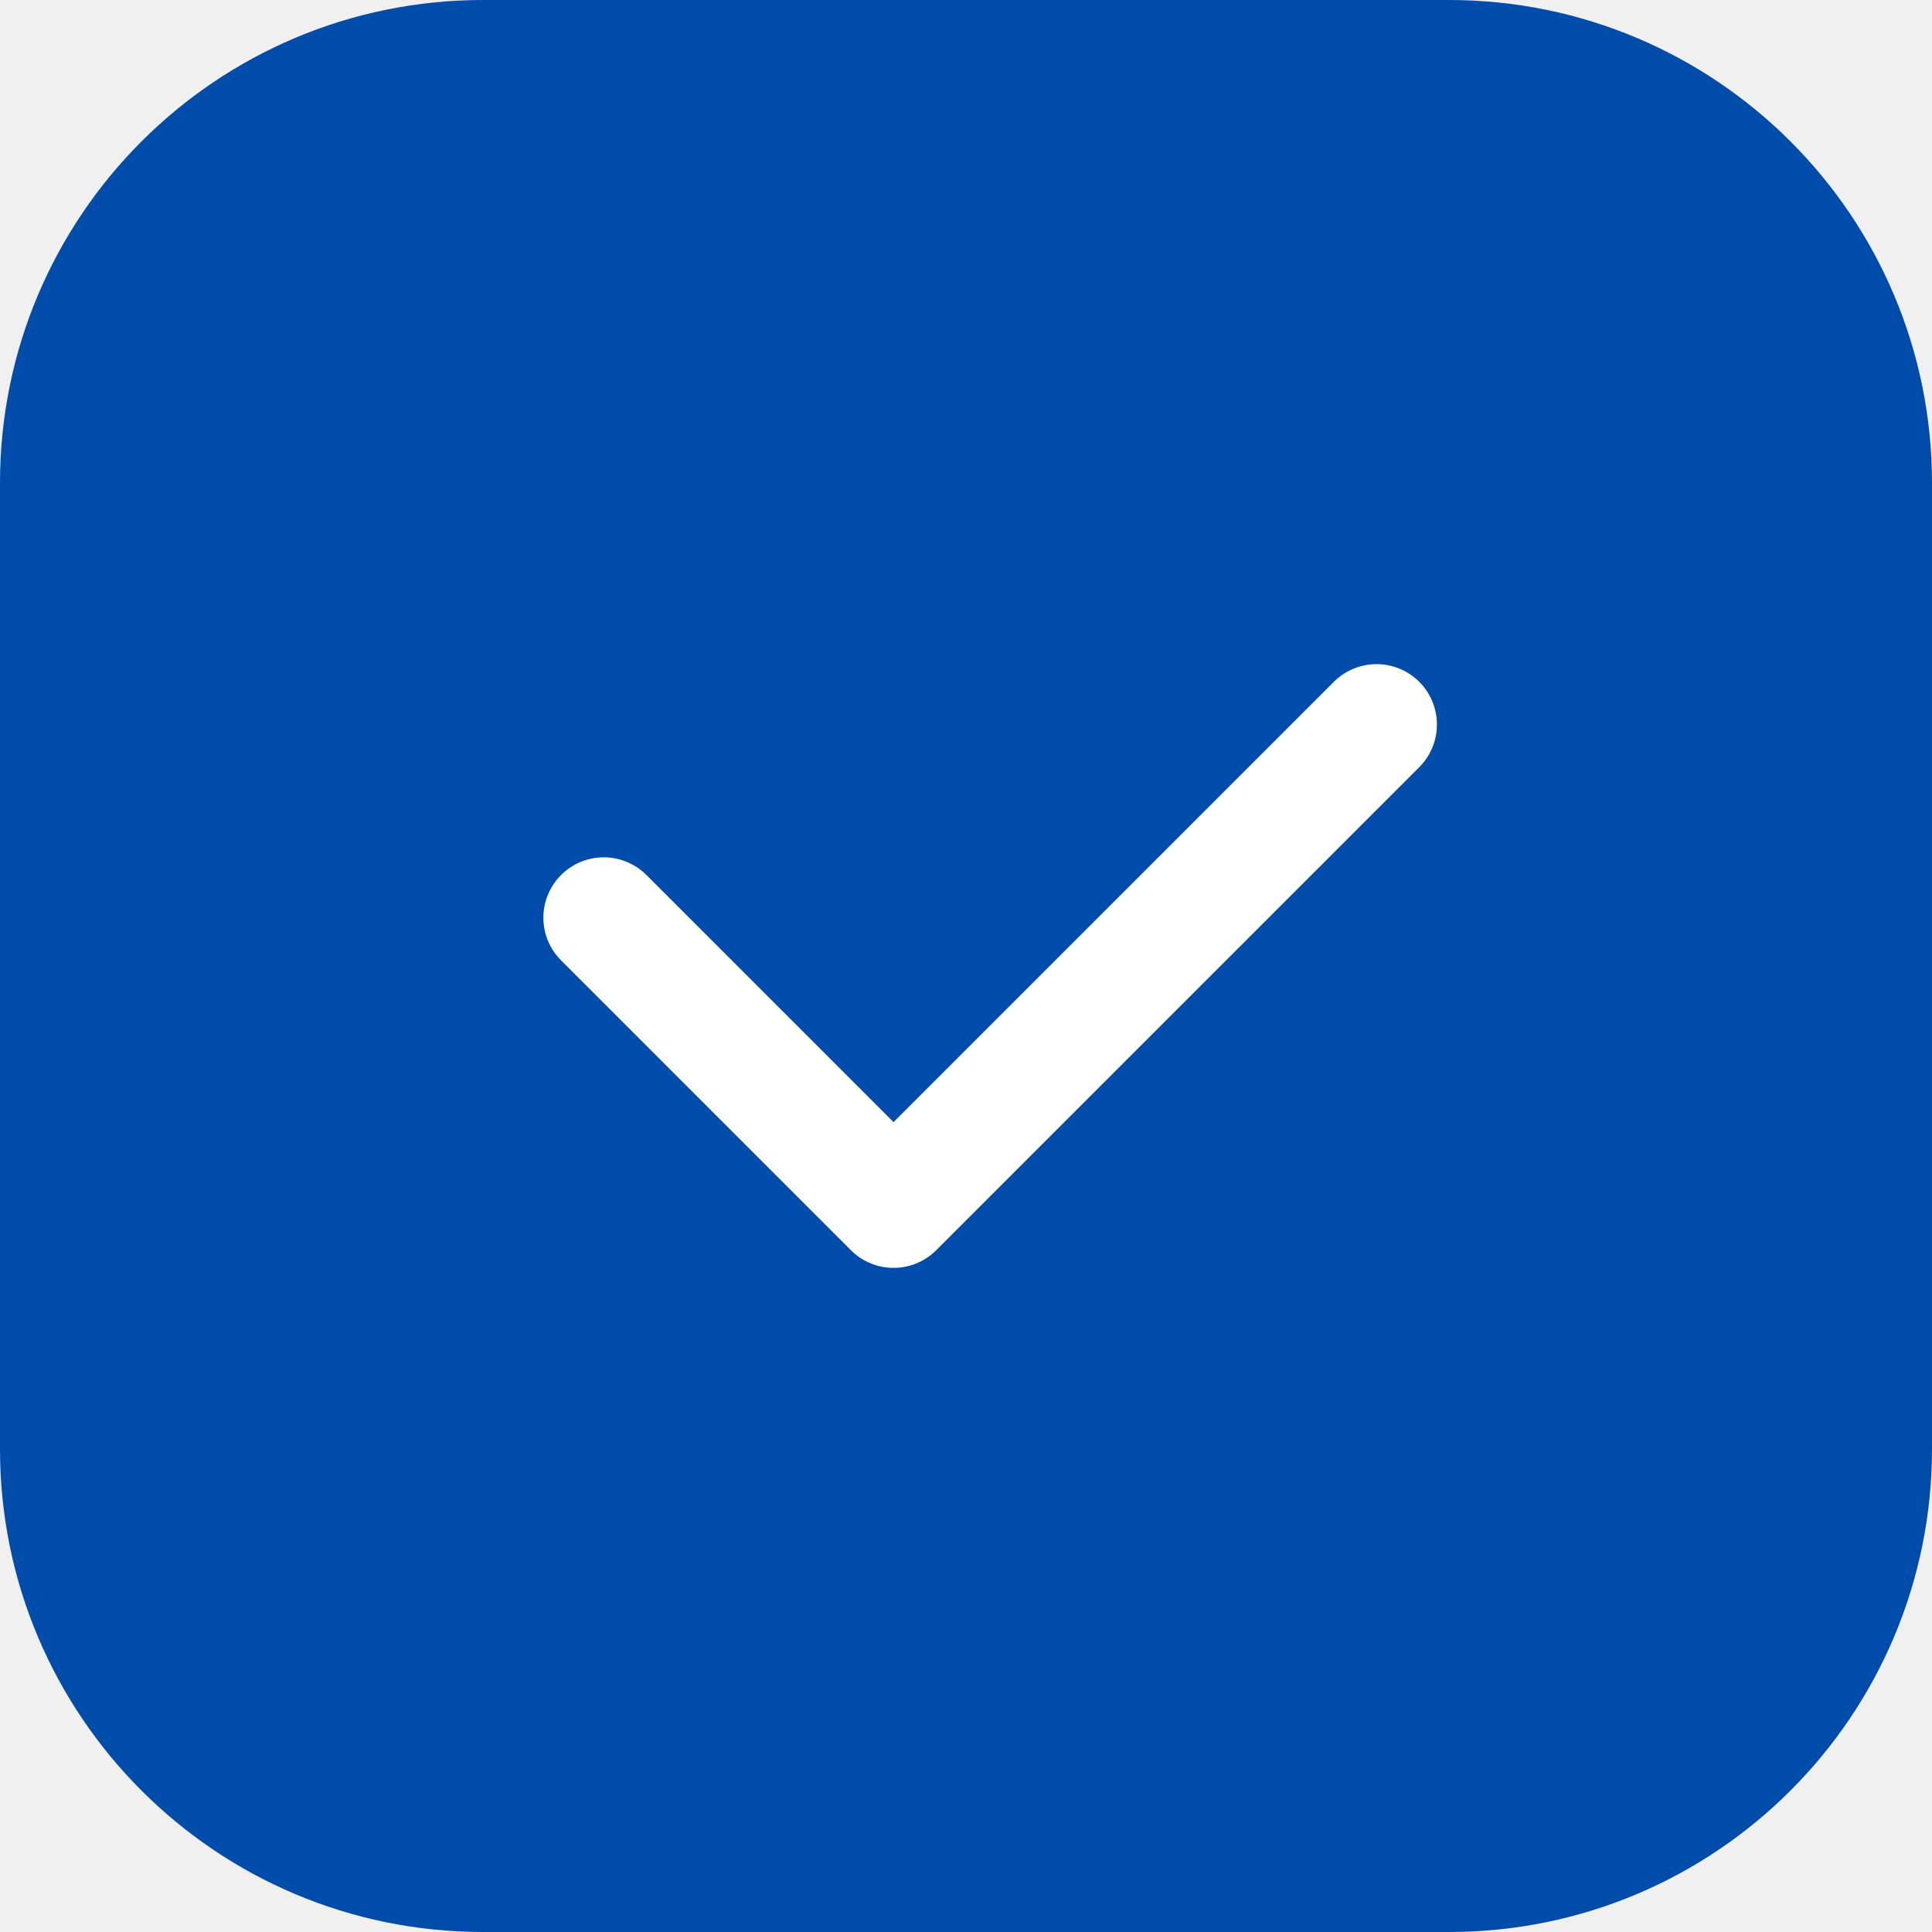
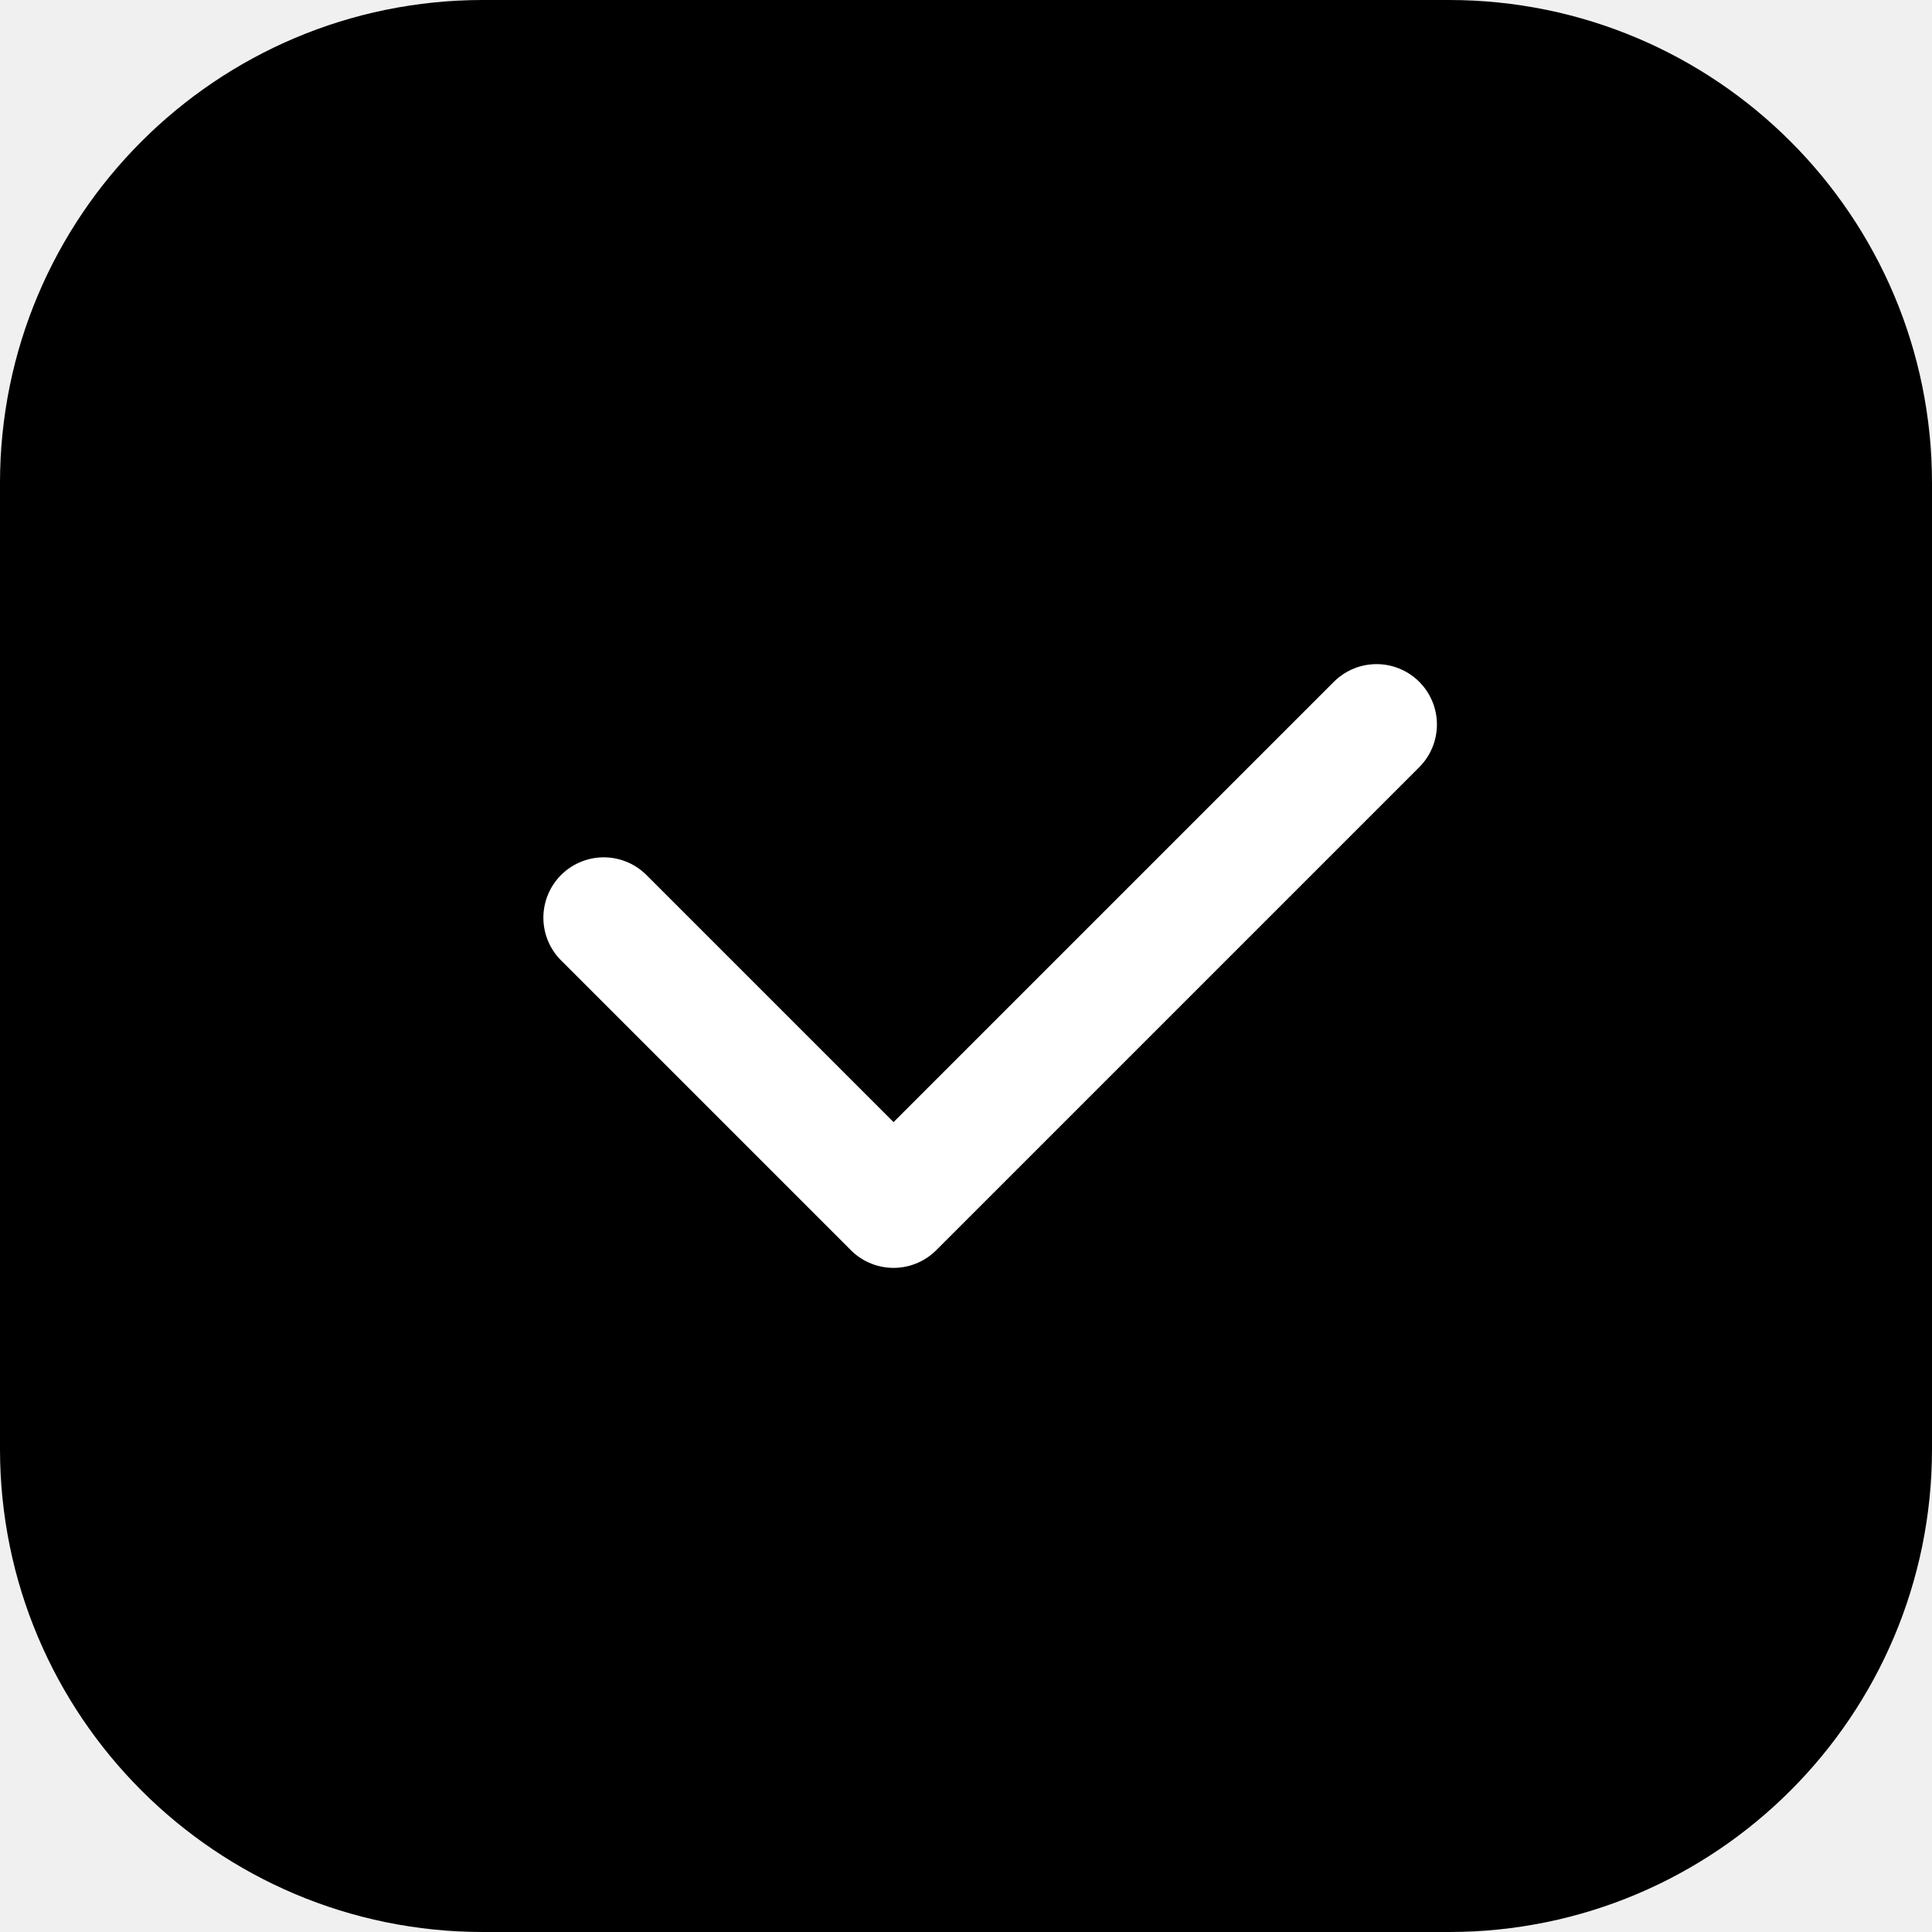
<svg xmlns="http://www.w3.org/2000/svg" width="16" height="16" viewBox="0 0 16 16" fill="none">
-   <path d="M4 0.5H12C13.933 0.5 15.5 2.067 15.5 4V12C15.5 13.933 13.933 15.5 12 15.5H4C2.067 15.5 0.5 13.933 0.5 12V4C0.5 2.067 2.067 0.5 4 0.5Z" fill="#004CAA" stroke="#004CAA" />
+   <path d="M4 0.5H12C13.933 0.5 15.5 2.067 15.5 4V12C15.5 13.933 13.933 15.5 12 15.5H4C2.067 15.5 0.5 13.933 0.5 12V4C0.5 2.067 2.067 0.5 4 0.5Z" fill="currentColor" stroke="currentColor" />
  <path d="M5 7.6L7.4 10L11.4 6" stroke="white" stroke-linecap="round" stroke-linejoin="round" />
</svg>
